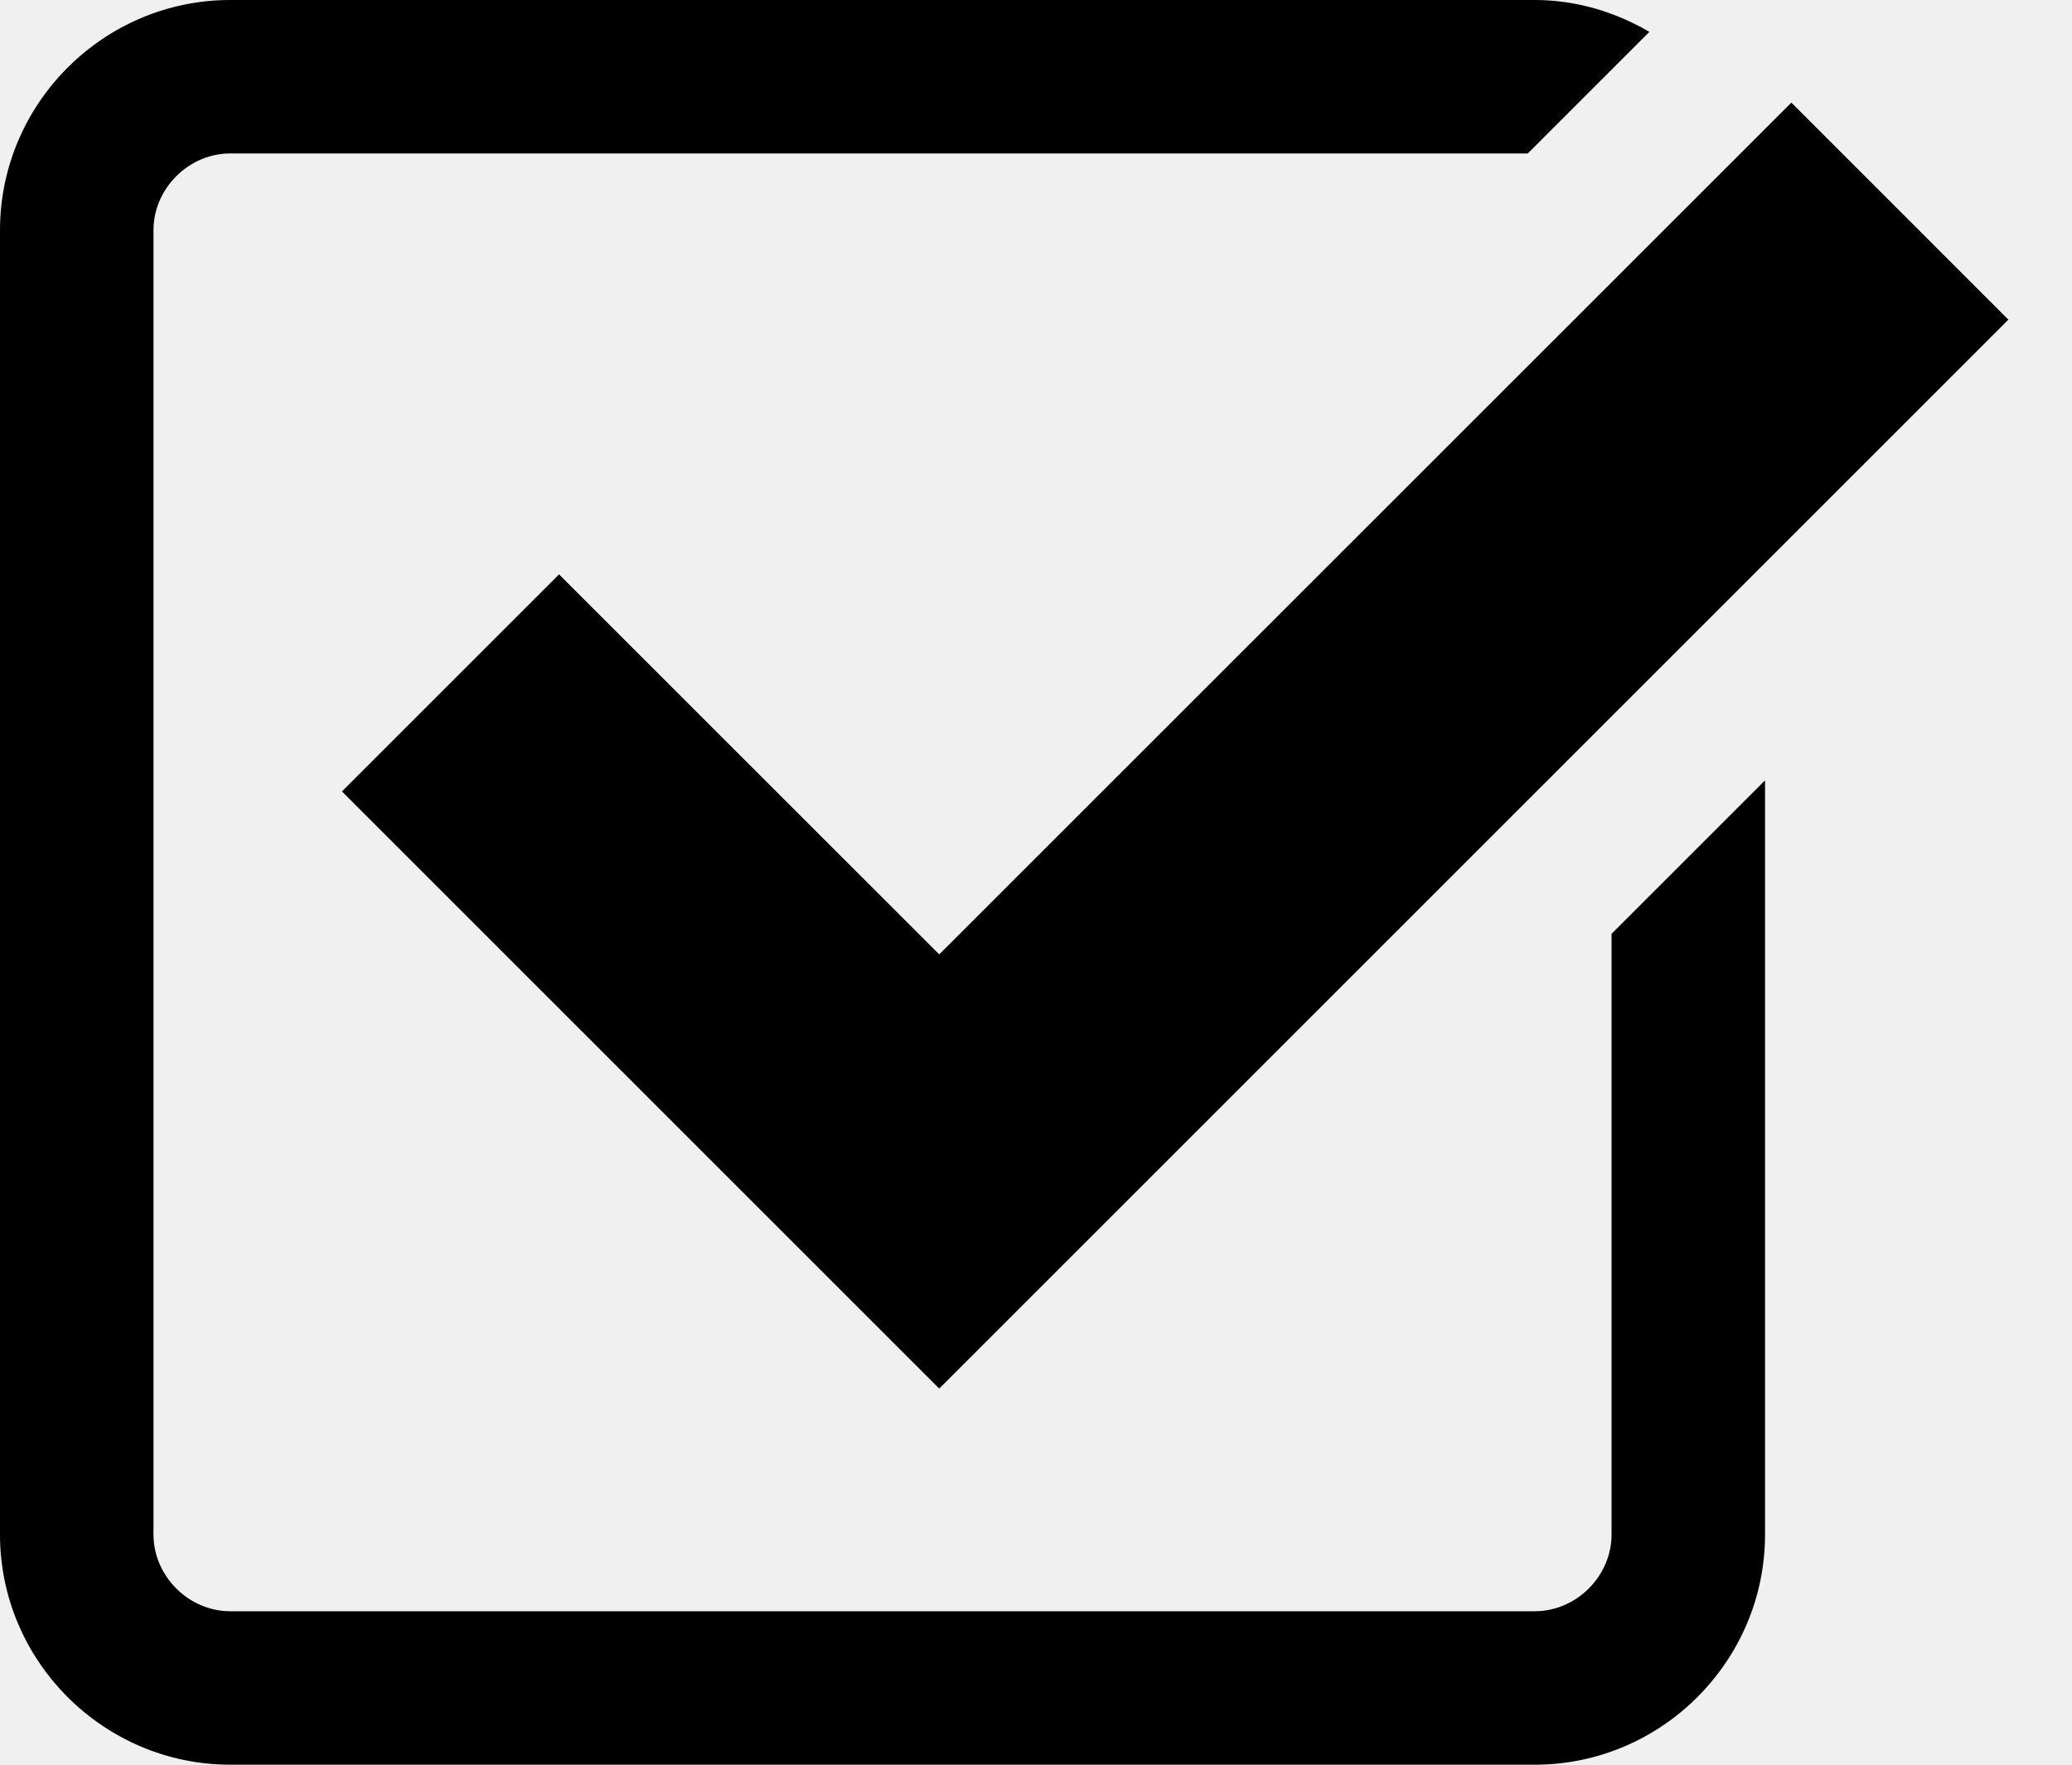
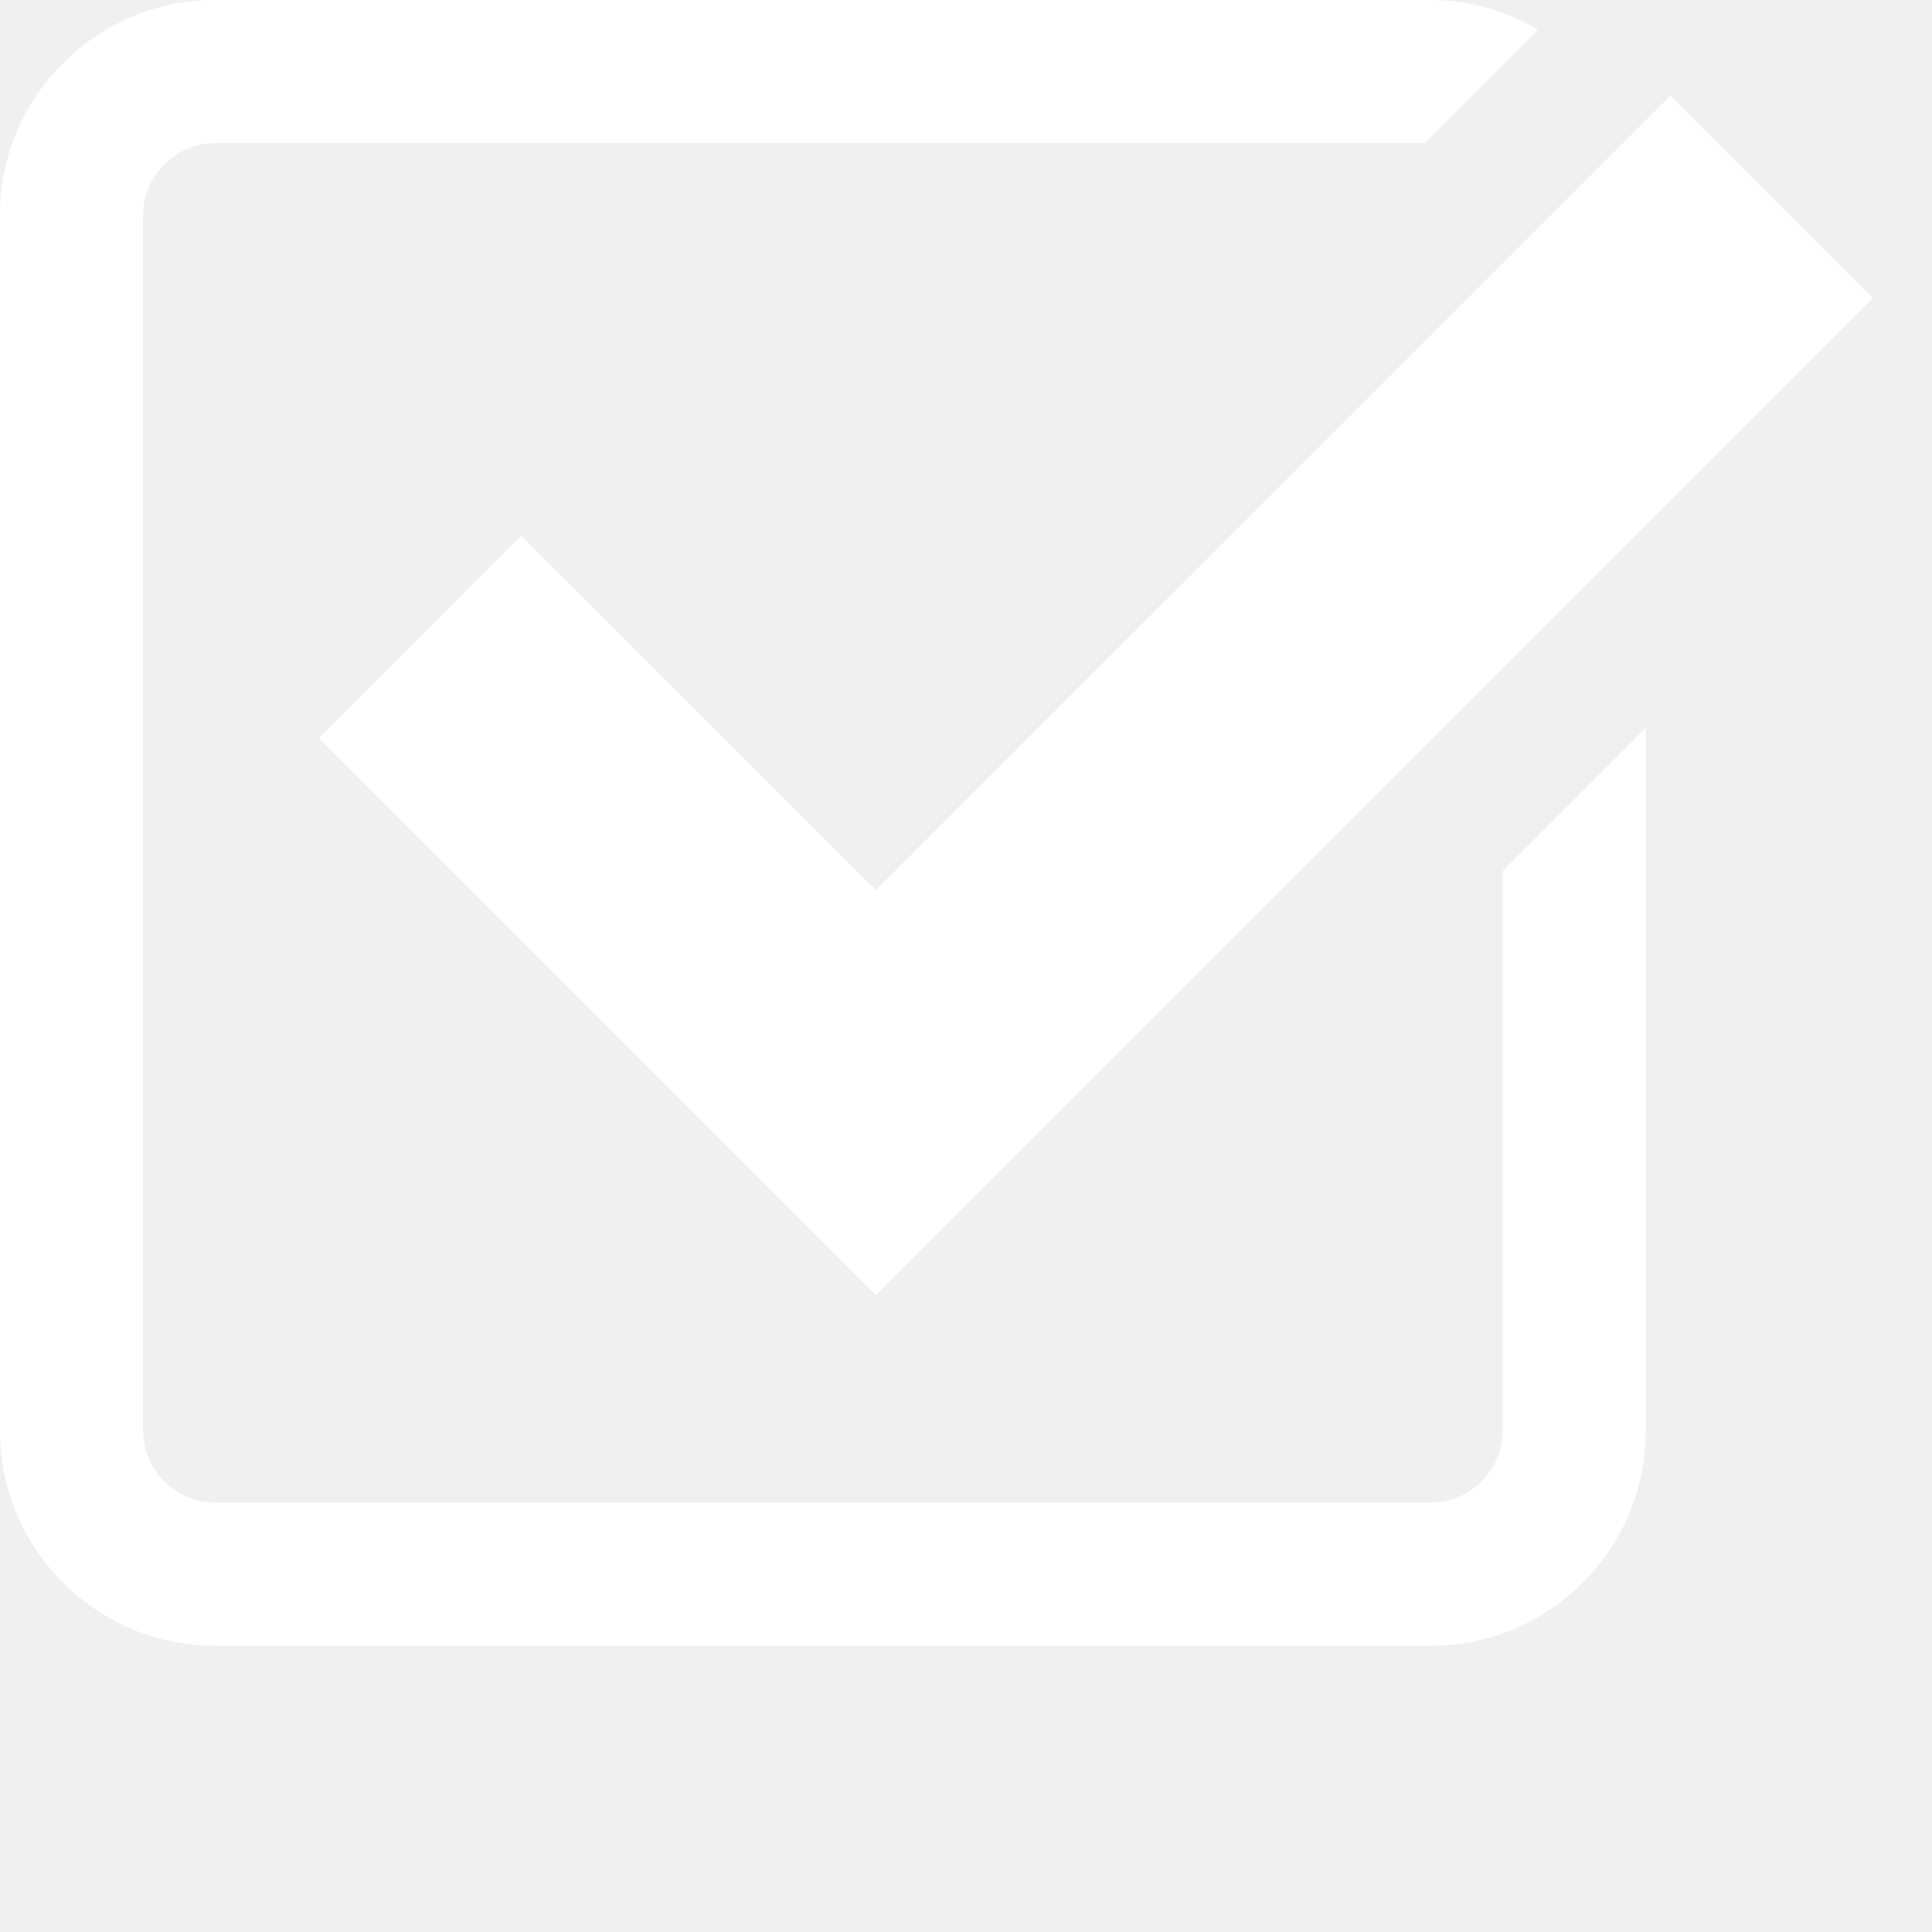
- <svg xmlns="http://www.w3.org/2000/svg" version="1.1" x="0px" y="0px" width="27px" height="23px" viewBox="0 0 27 23" enable-background="new 0 0 27 23" xml:space="preserve">
-   <g id="Layer_1">
- </g>
-   <g id="Layer_2">
-     <g>
-       <polygon points="7.285,7.486 4.456,10.315 12.239,18.098 26.171,4.166 23.343,1.337 12.239,12.439   " />
-       <path d="M21,20c0,0.542-0.458,1-1,1H3c-0.542,0-1-0.458-1-1V3c0-0.542,0.458-1,1-1h16.908l1.585-1.585C21.051,0.158,20.545,0,20,0    H3C1.35,0,0,1.35,0,3v17c0,1.65,1.35,3,3,3h17c1.65,0,3-1.35,3-3v-9.829l-2,2V20z" />
-     </g>
-   </g>
+ <svg xmlns="http://www.w3.org/2000/svg" x="0px" y="0px" width="27px" height="27px" fill="#ffffff">
+   <polygon points="7.285,7.486 4.456,10.315 12.239,18.098 26.171,4.166 23.343,1.337 12.239,12.439" />
+   <path d="M21,20c0,0.542-0.458,1-1,1H3c-0.542,0-1-0.458-1-1V3c0-0.542,0.458-1,1-1h16.908l1.585-1.585C21.051,0.158,20.545,0,20,0H3C1.35,0,0,1.35,0,3v17c0,1.65,1.35,3,3,3h17c1.65,0,3-1.35,3-3v-9.829l-2,2V20z" />
</svg>
